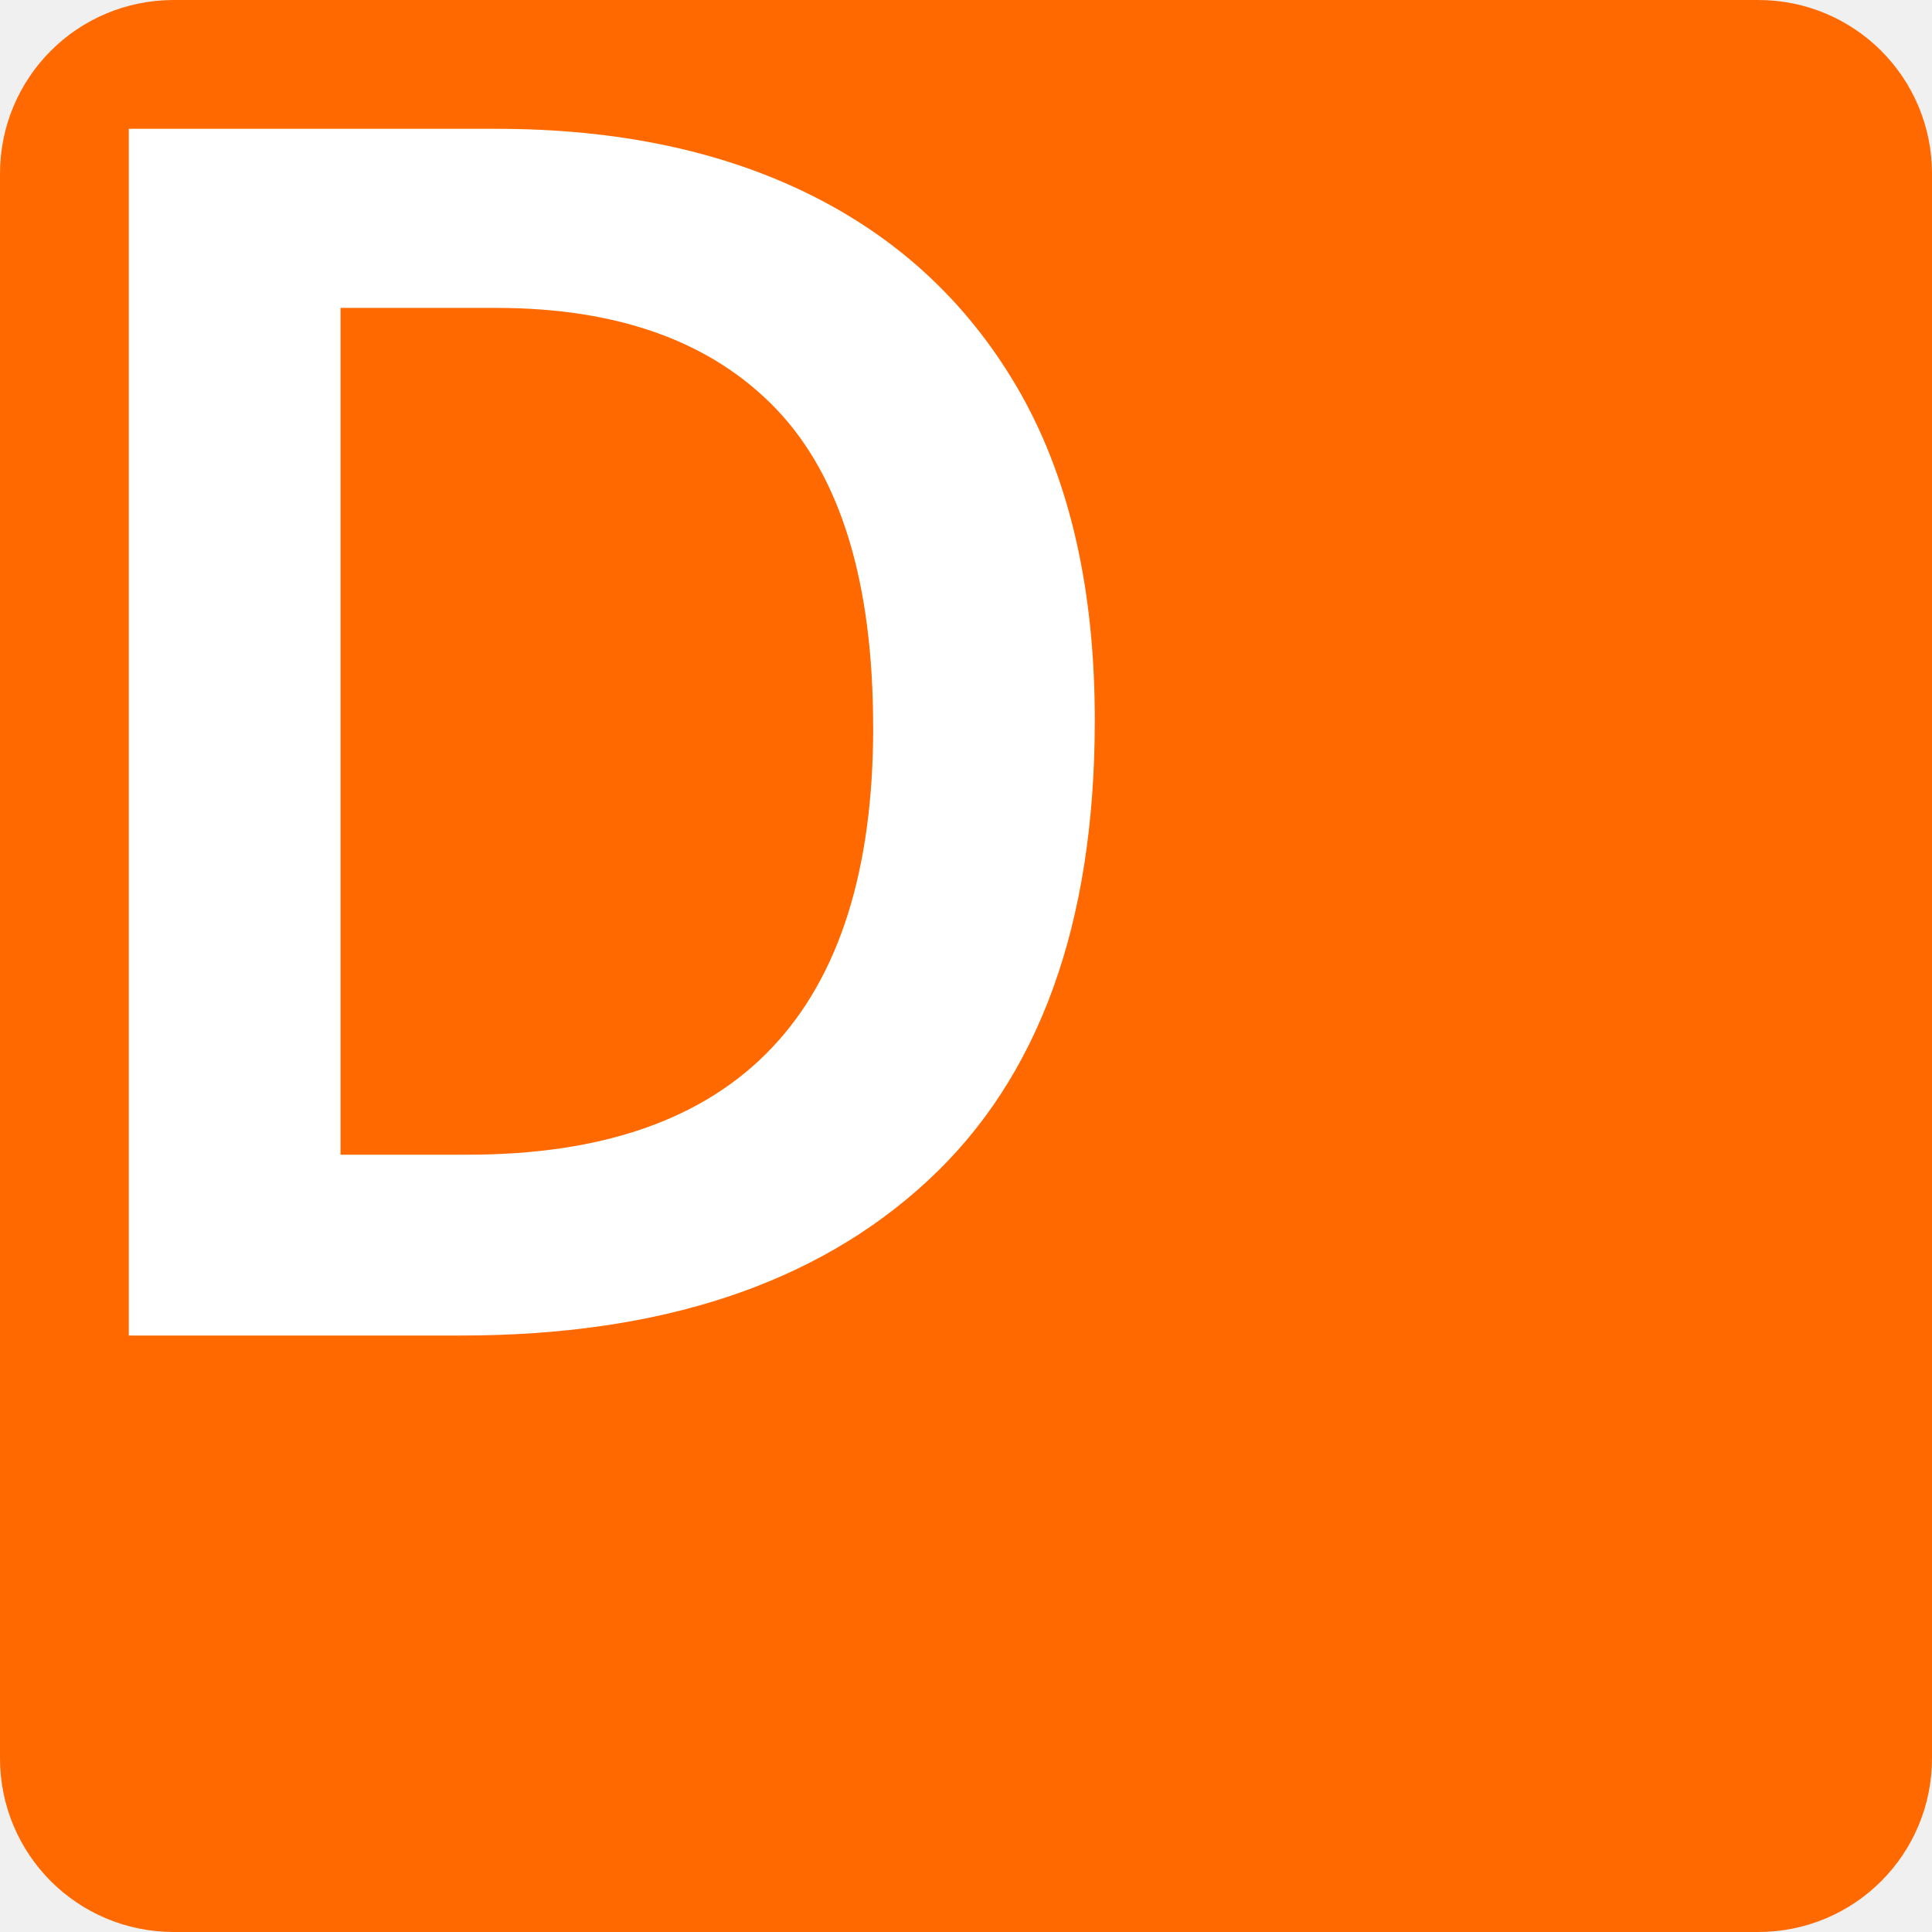
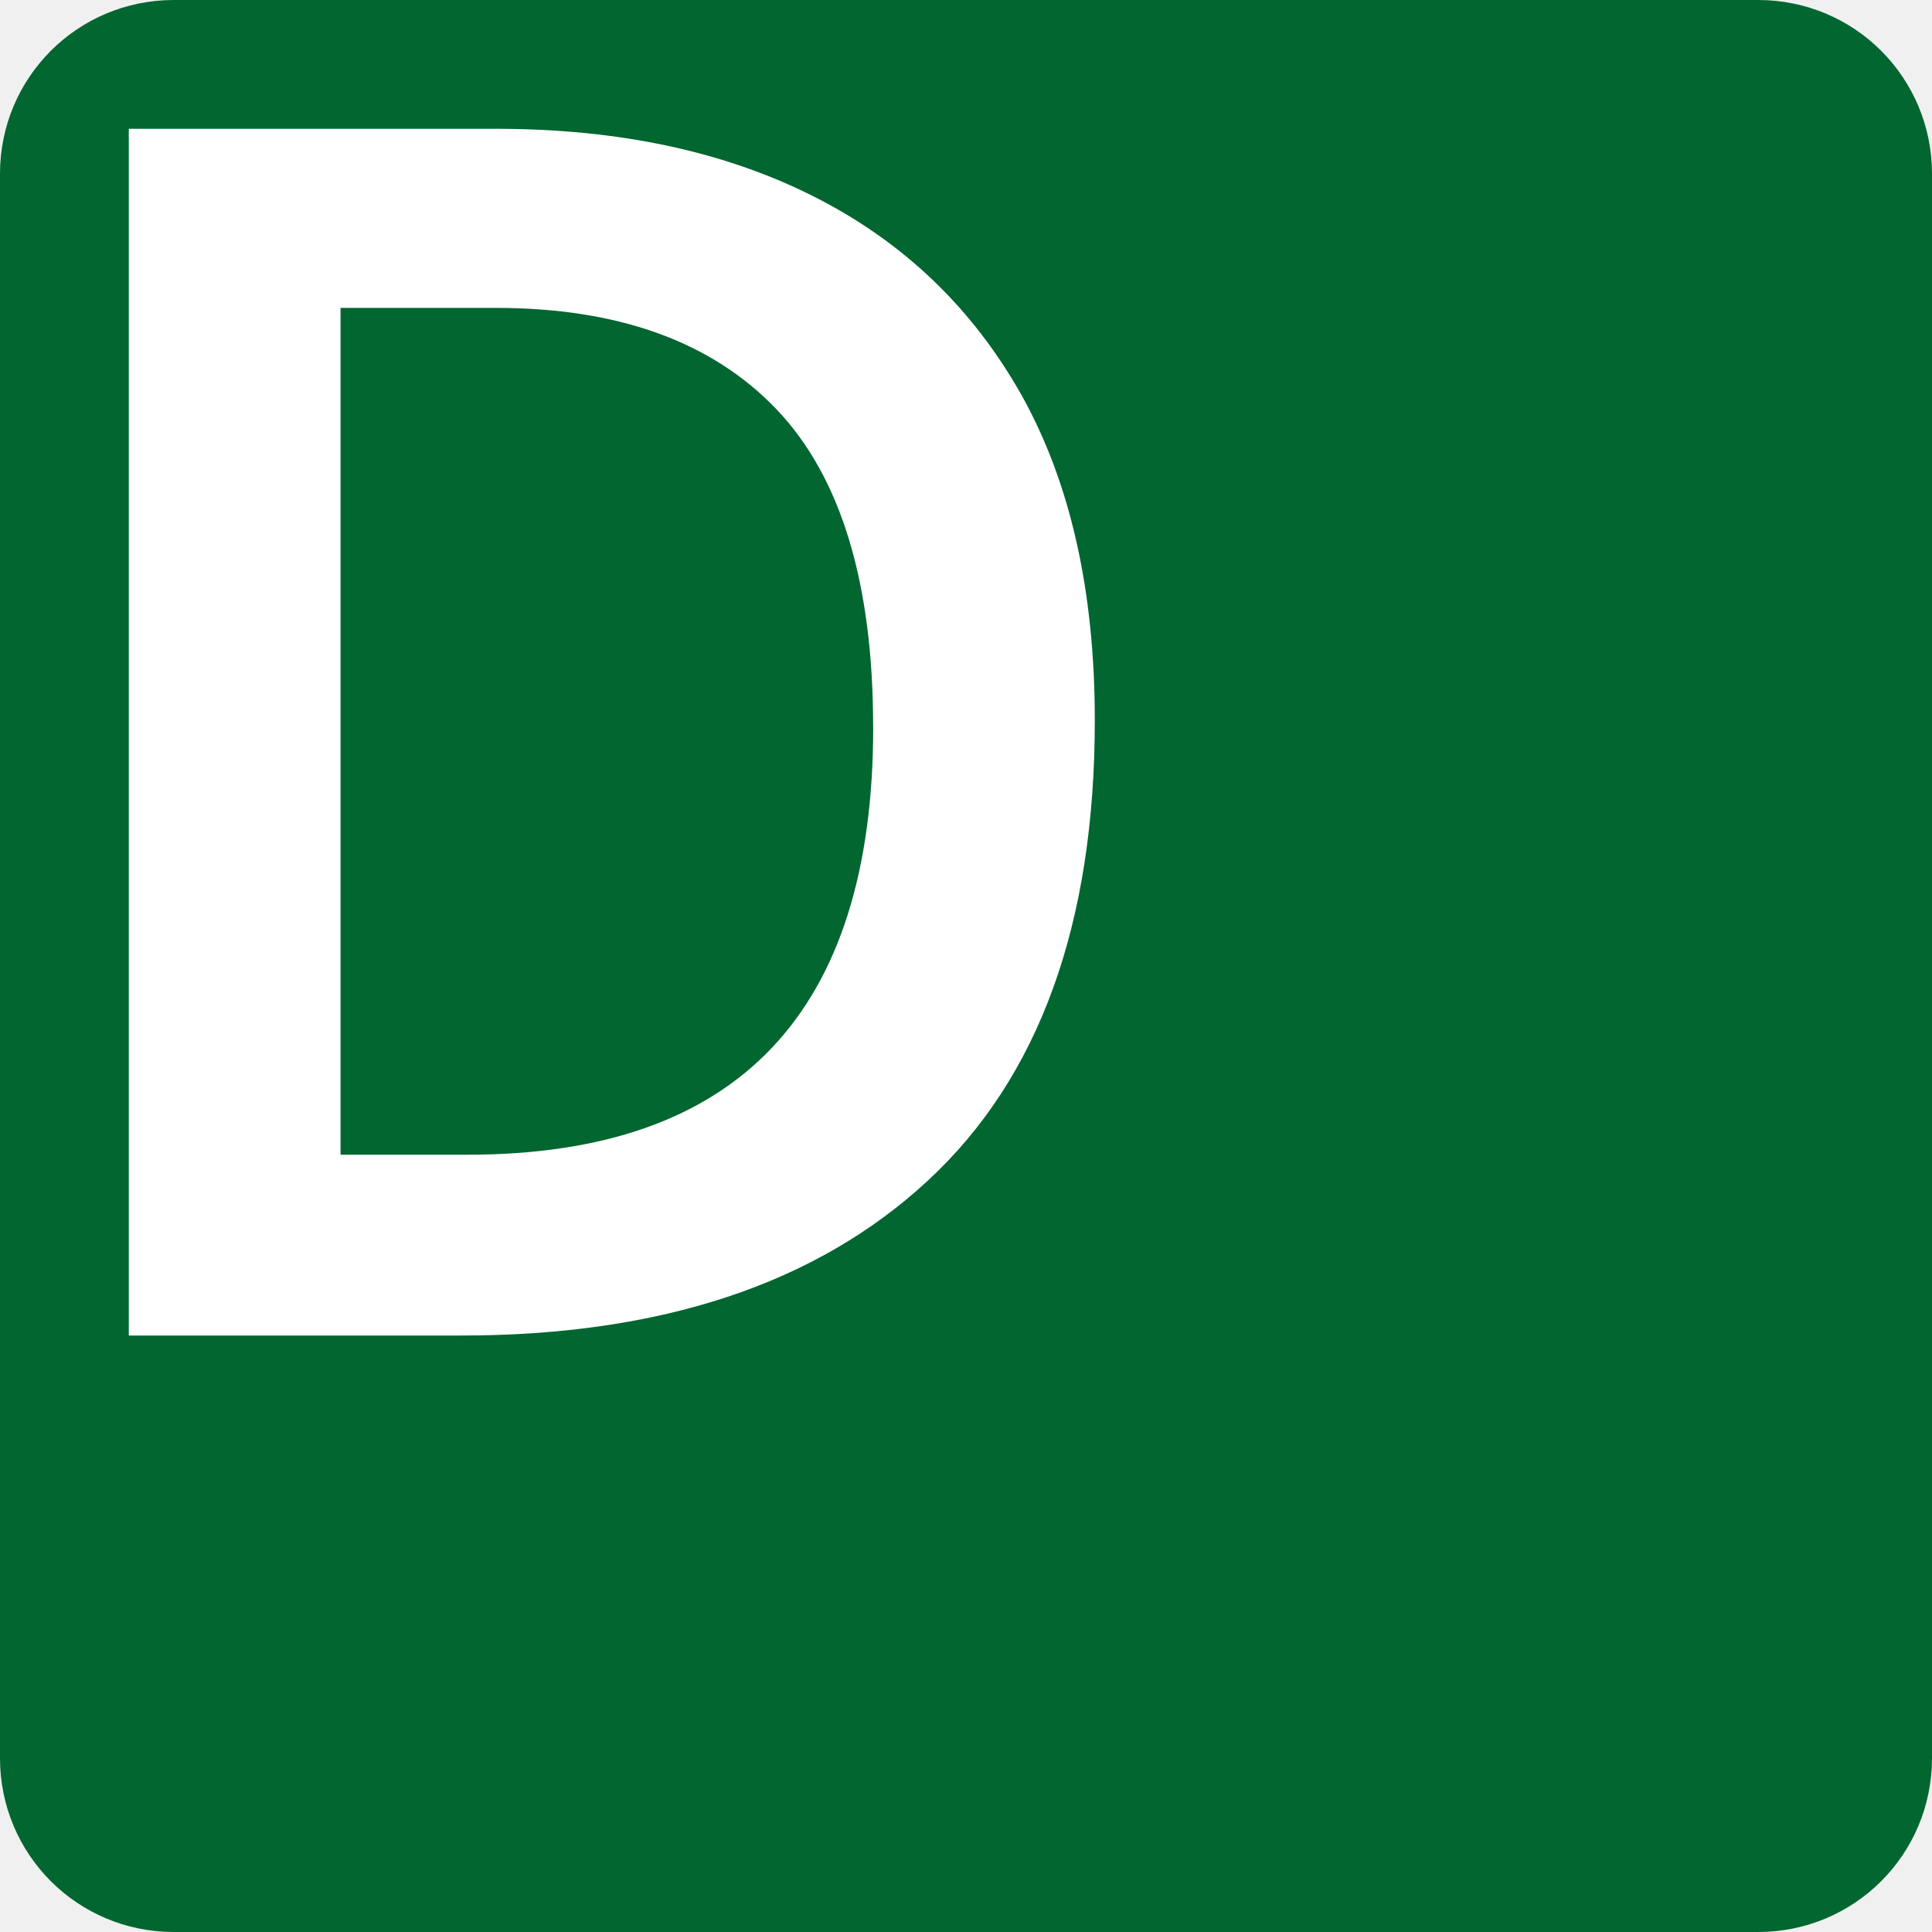
<svg xmlns="http://www.w3.org/2000/svg" width="30mm" height="30mm" viewBox="0 0 30 30" version="1.1" id="svg1" xml:space="preserve">
  <defs id="defs1">
    <rect x="27.751" y="25.05" width="64.099" height="59.678" id="rect5" />
    <rect x="-0.246" y="0" width="60.66" height="60.415" id="rect4" />
    <rect x="-0.347" y="0.174" width="60.78" height="59.999" id="rect3" />
    <rect x="0" y="-0.087" width="60.52" height="60.433" id="rect1" />
  </defs>
-   <path style="fill:#ff6900;fill-opacity:1;stroke-width:0.488" id="rect2" width="30" height="30" x="0" y="0" d="M 2.7,0 H 27.3 C 28.796,0 30,1.204 30,2.7 V 27.3 C 30,28.796 28.796,30 27.3,30 H 2.7 C 1.204,30 0,28.796 0,27.3 V 2.7 C 0,1.204 1.204,0 2.7,0 Z" rx="2.7" />
+   <path style="fill:#016630;fill-opacity:1;stroke-width:0.488" id="rect2" width="30" height="30" x="0" y="0" d="M 2.7,0 H 27.3 C 28.796,0 30,1.204 30,2.7 V 27.3 C 30,28.796 28.796,30 27.3,30 H 2.7 C 1.204,30 0,28.796 0,27.3 V 2.7 C 0,1.204 1.204,0 2.7,0 Z" rx="2.7" />
  <text xml:space="preserve" transform="scale(0.2645833)" id="text5" style="font-style:normal;font-variant:normal;font-weight:normal;font-stretch:normal;font-size:53.333px;line-height:0.9;font-family:'Javanese Text';-inkscape-font-specification:'Javanese Text, Normal';font-variant-ligatures:normal;font-variant-caps:normal;font-variant-numeric:normal;font-variant-east-asian:normal;text-align:center;letter-spacing:-3.46px;writing-mode:lr-tb;direction:ltr;white-space:pre;shape-inside:url(#rect5);display:inline;fill:#ffffff;fill-opacity:1" x="-34.271" y="0" />
  <path d="m 17,11.185 q 0,4.75 -2.594,7.149 -2.594,2.404 -7.243,2.404 H 2 V 2 H 7.702 Q 10.553,2 12.634,3.05 14.714,4.099 15.86,6.131 17,8.167 17,11.185 m -3.442,0.105 q 0,-3.359 -1.5,-4.934 -1.505,-1.575 -4.356,-1.575 H 5.288 V 17.93 h 1.978 q 6.293,0 6.293,-6.639 z" id="path1" style="fill:#ffffff;stroke-width:0.519" />
</svg>
